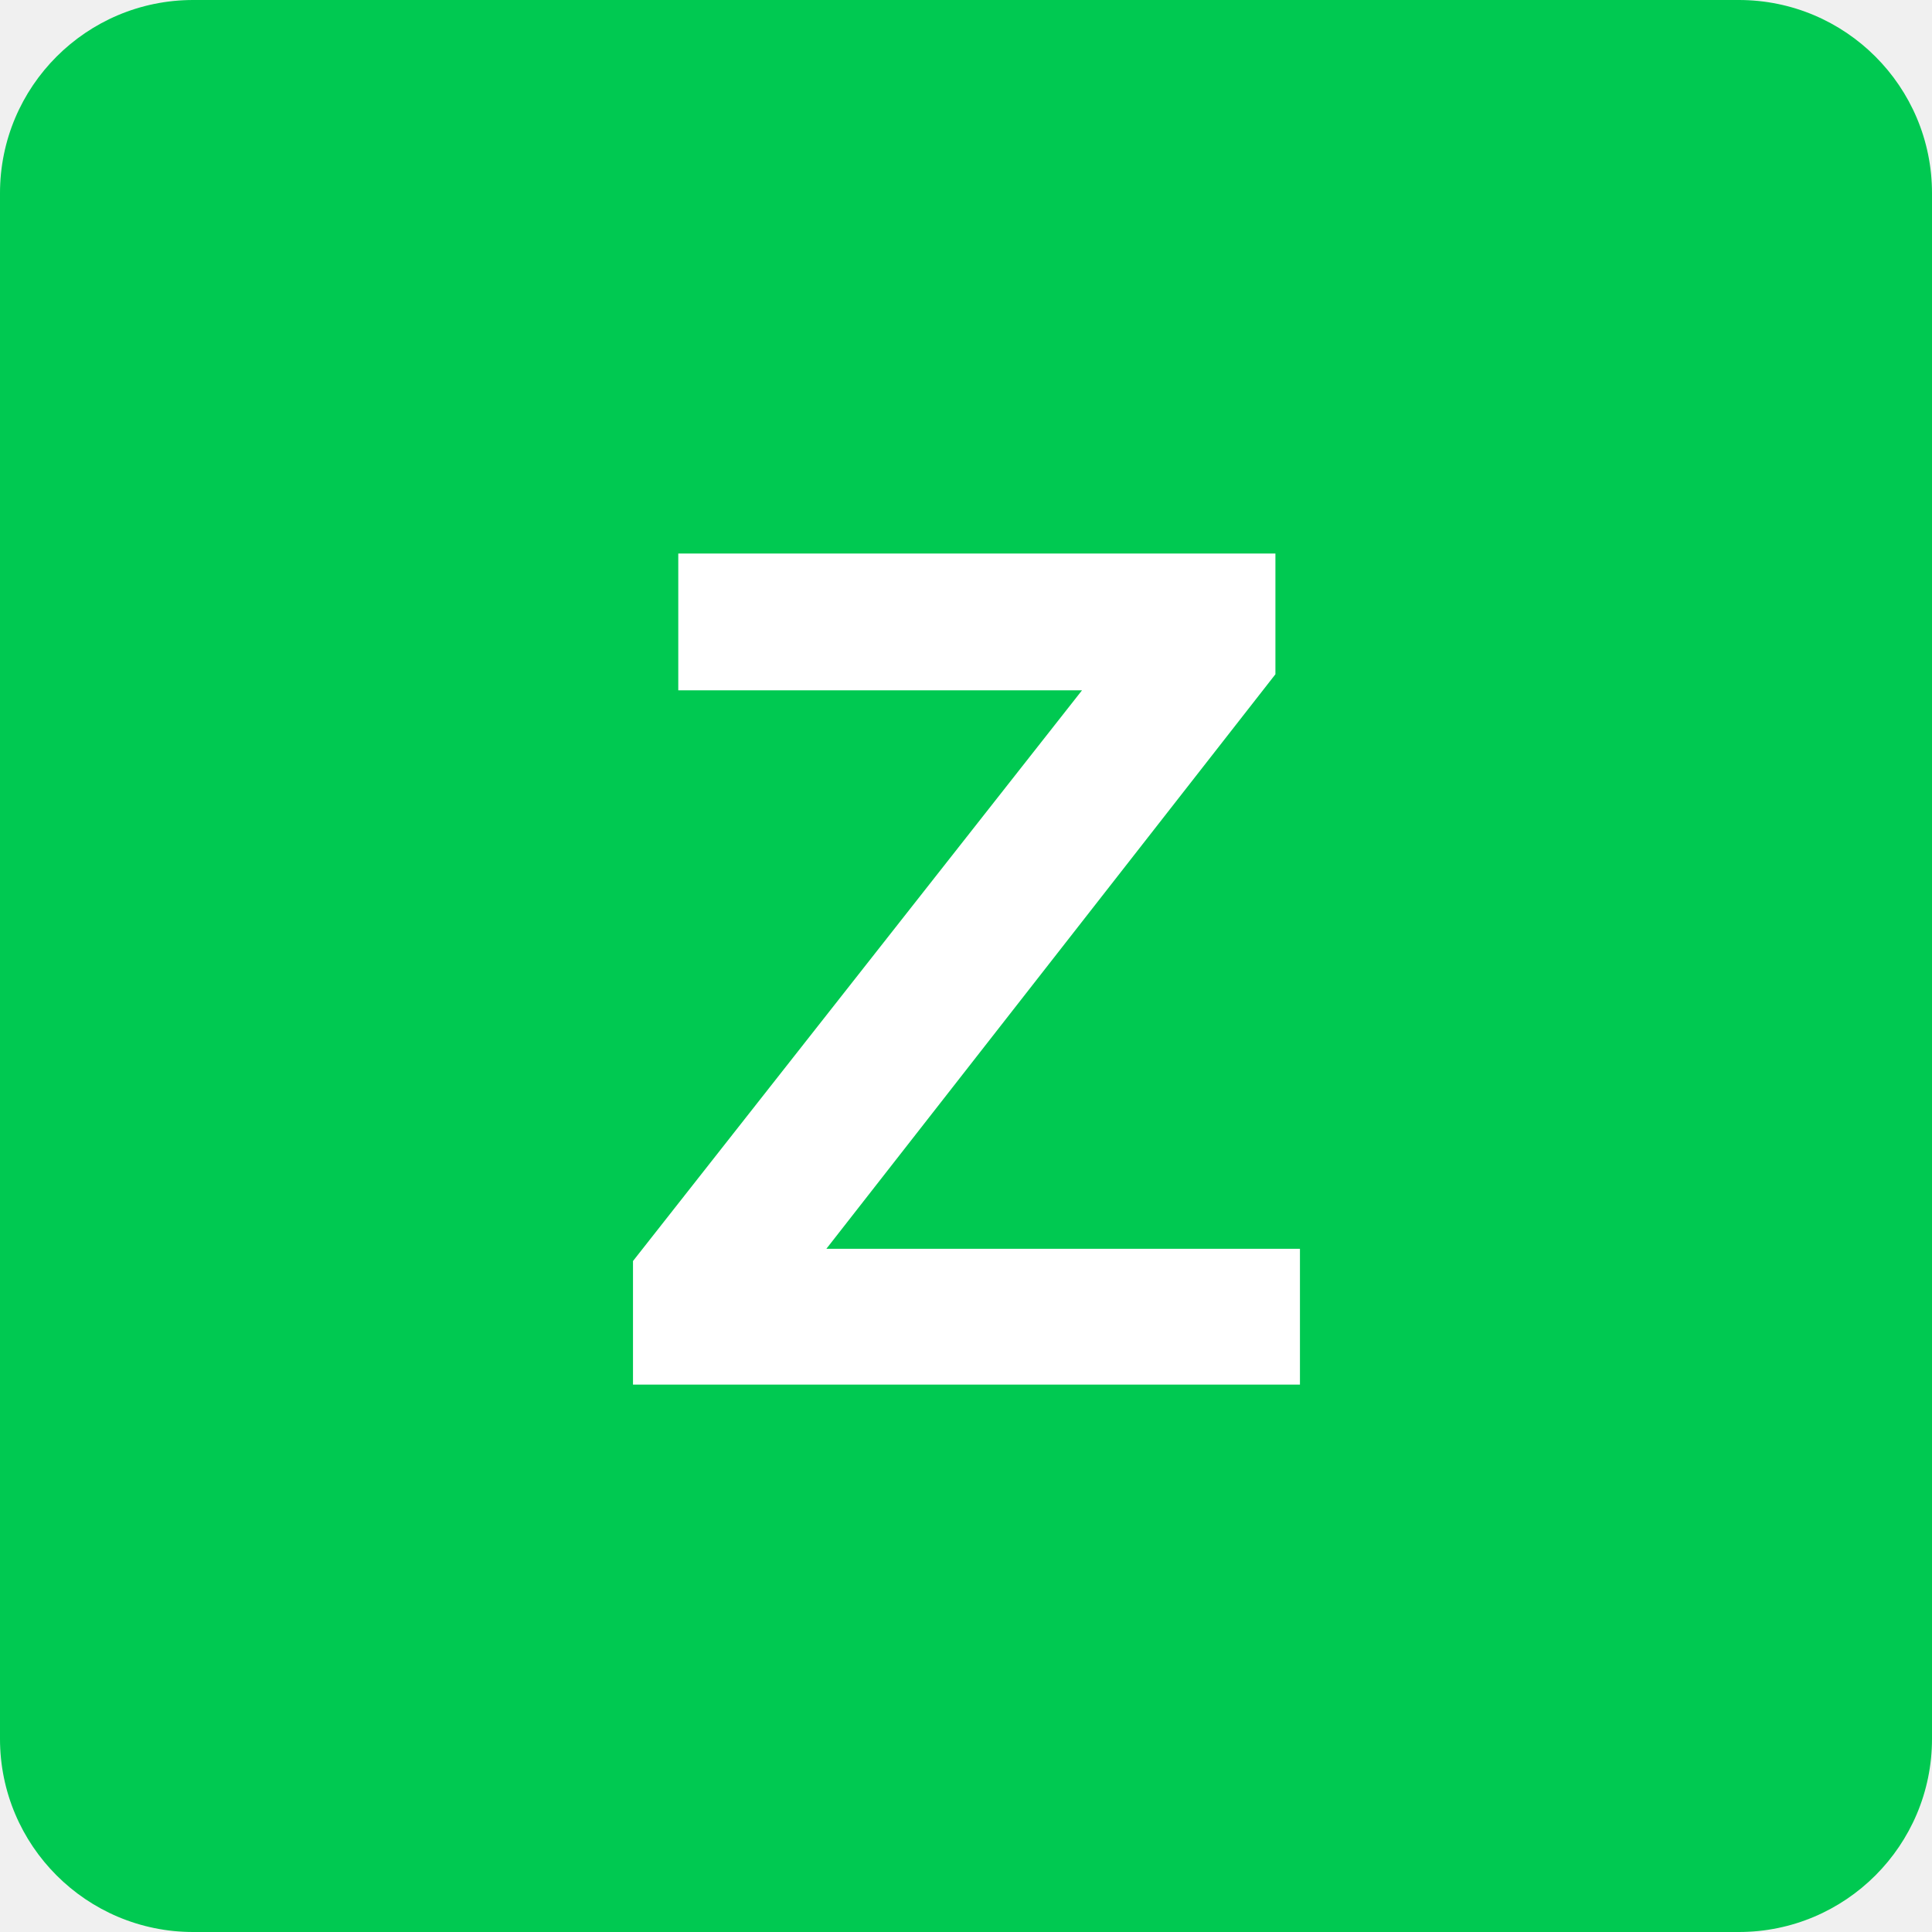
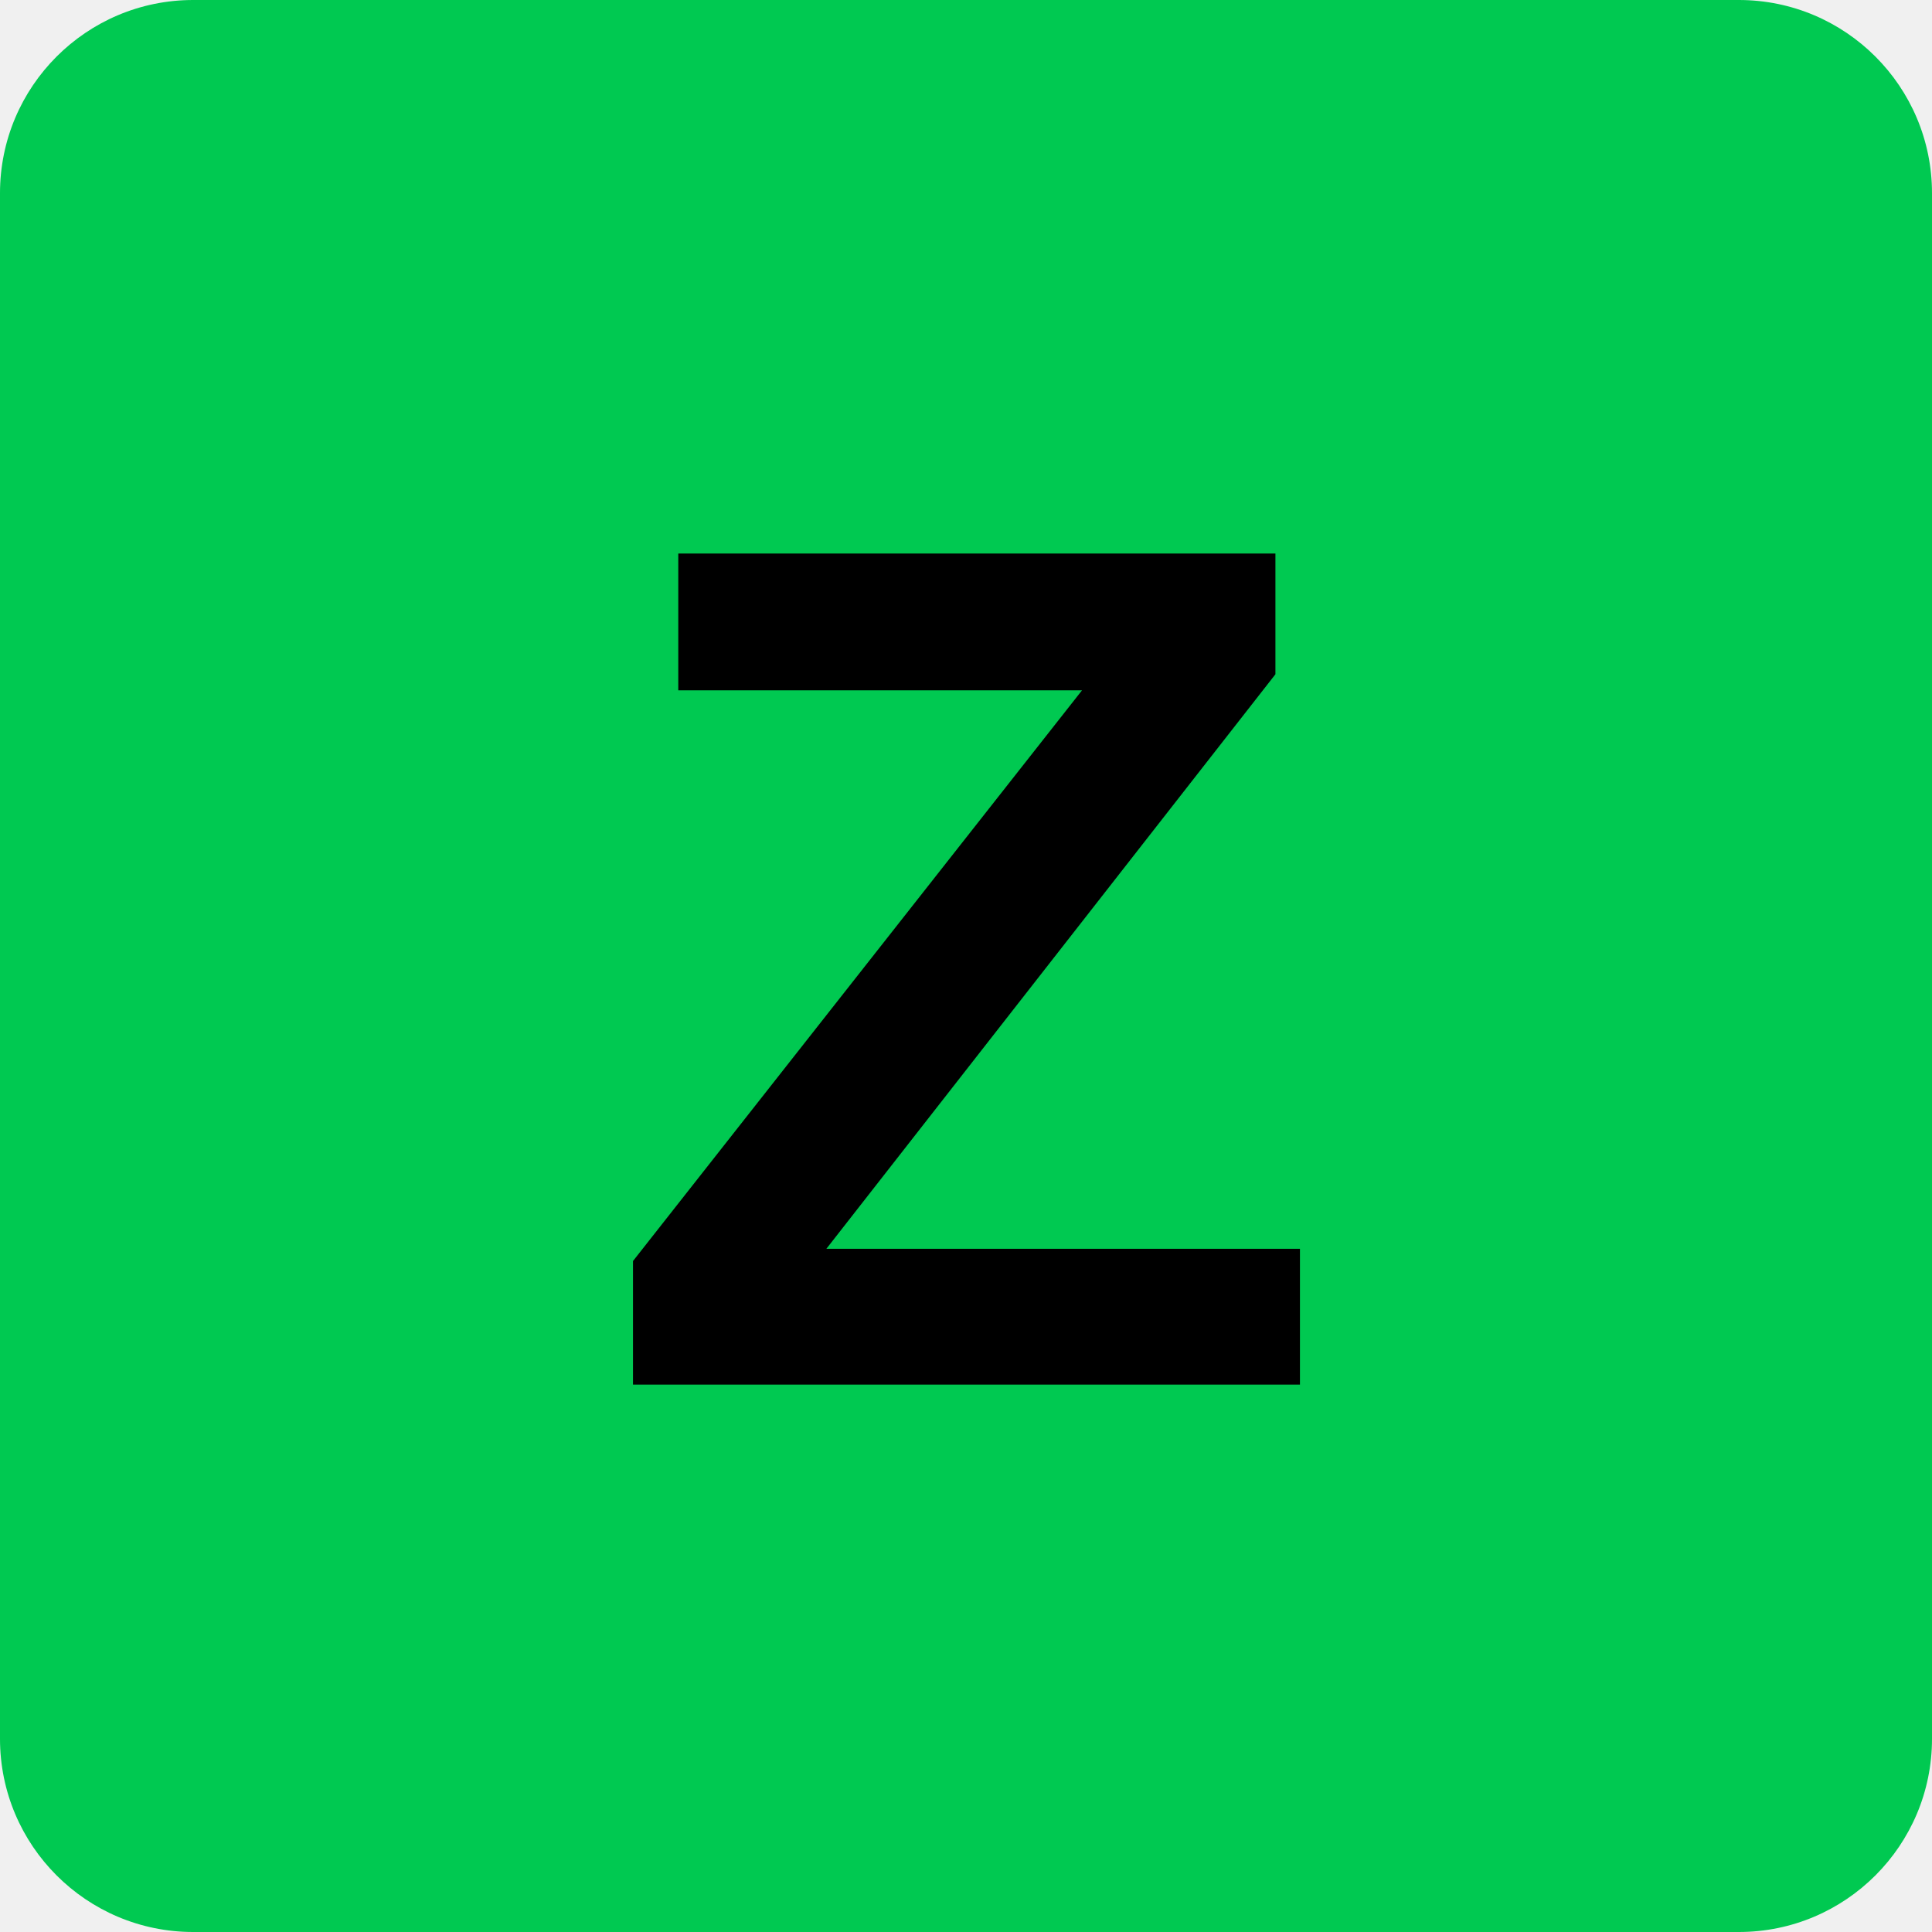
<svg xmlns="http://www.w3.org/2000/svg" width="32" height="32" viewBox="0 0 32 32">
  <rect width="32" height="32" fill="#00c951" rx="3.2" />
-   <text x="50%" y="50%" text-anchor="middle" dominant-baseline="central" fill="white" font-family="Arial, sans-serif" font-size="20" font-weight="bold">
+   <text x="50%" y="50%" text-anchor="middle" dominant-baseline="central" fill="black" font-family="Arial, sans-serif" font-size="20" font-weight="bold">
    Z
  </text>
</svg>
